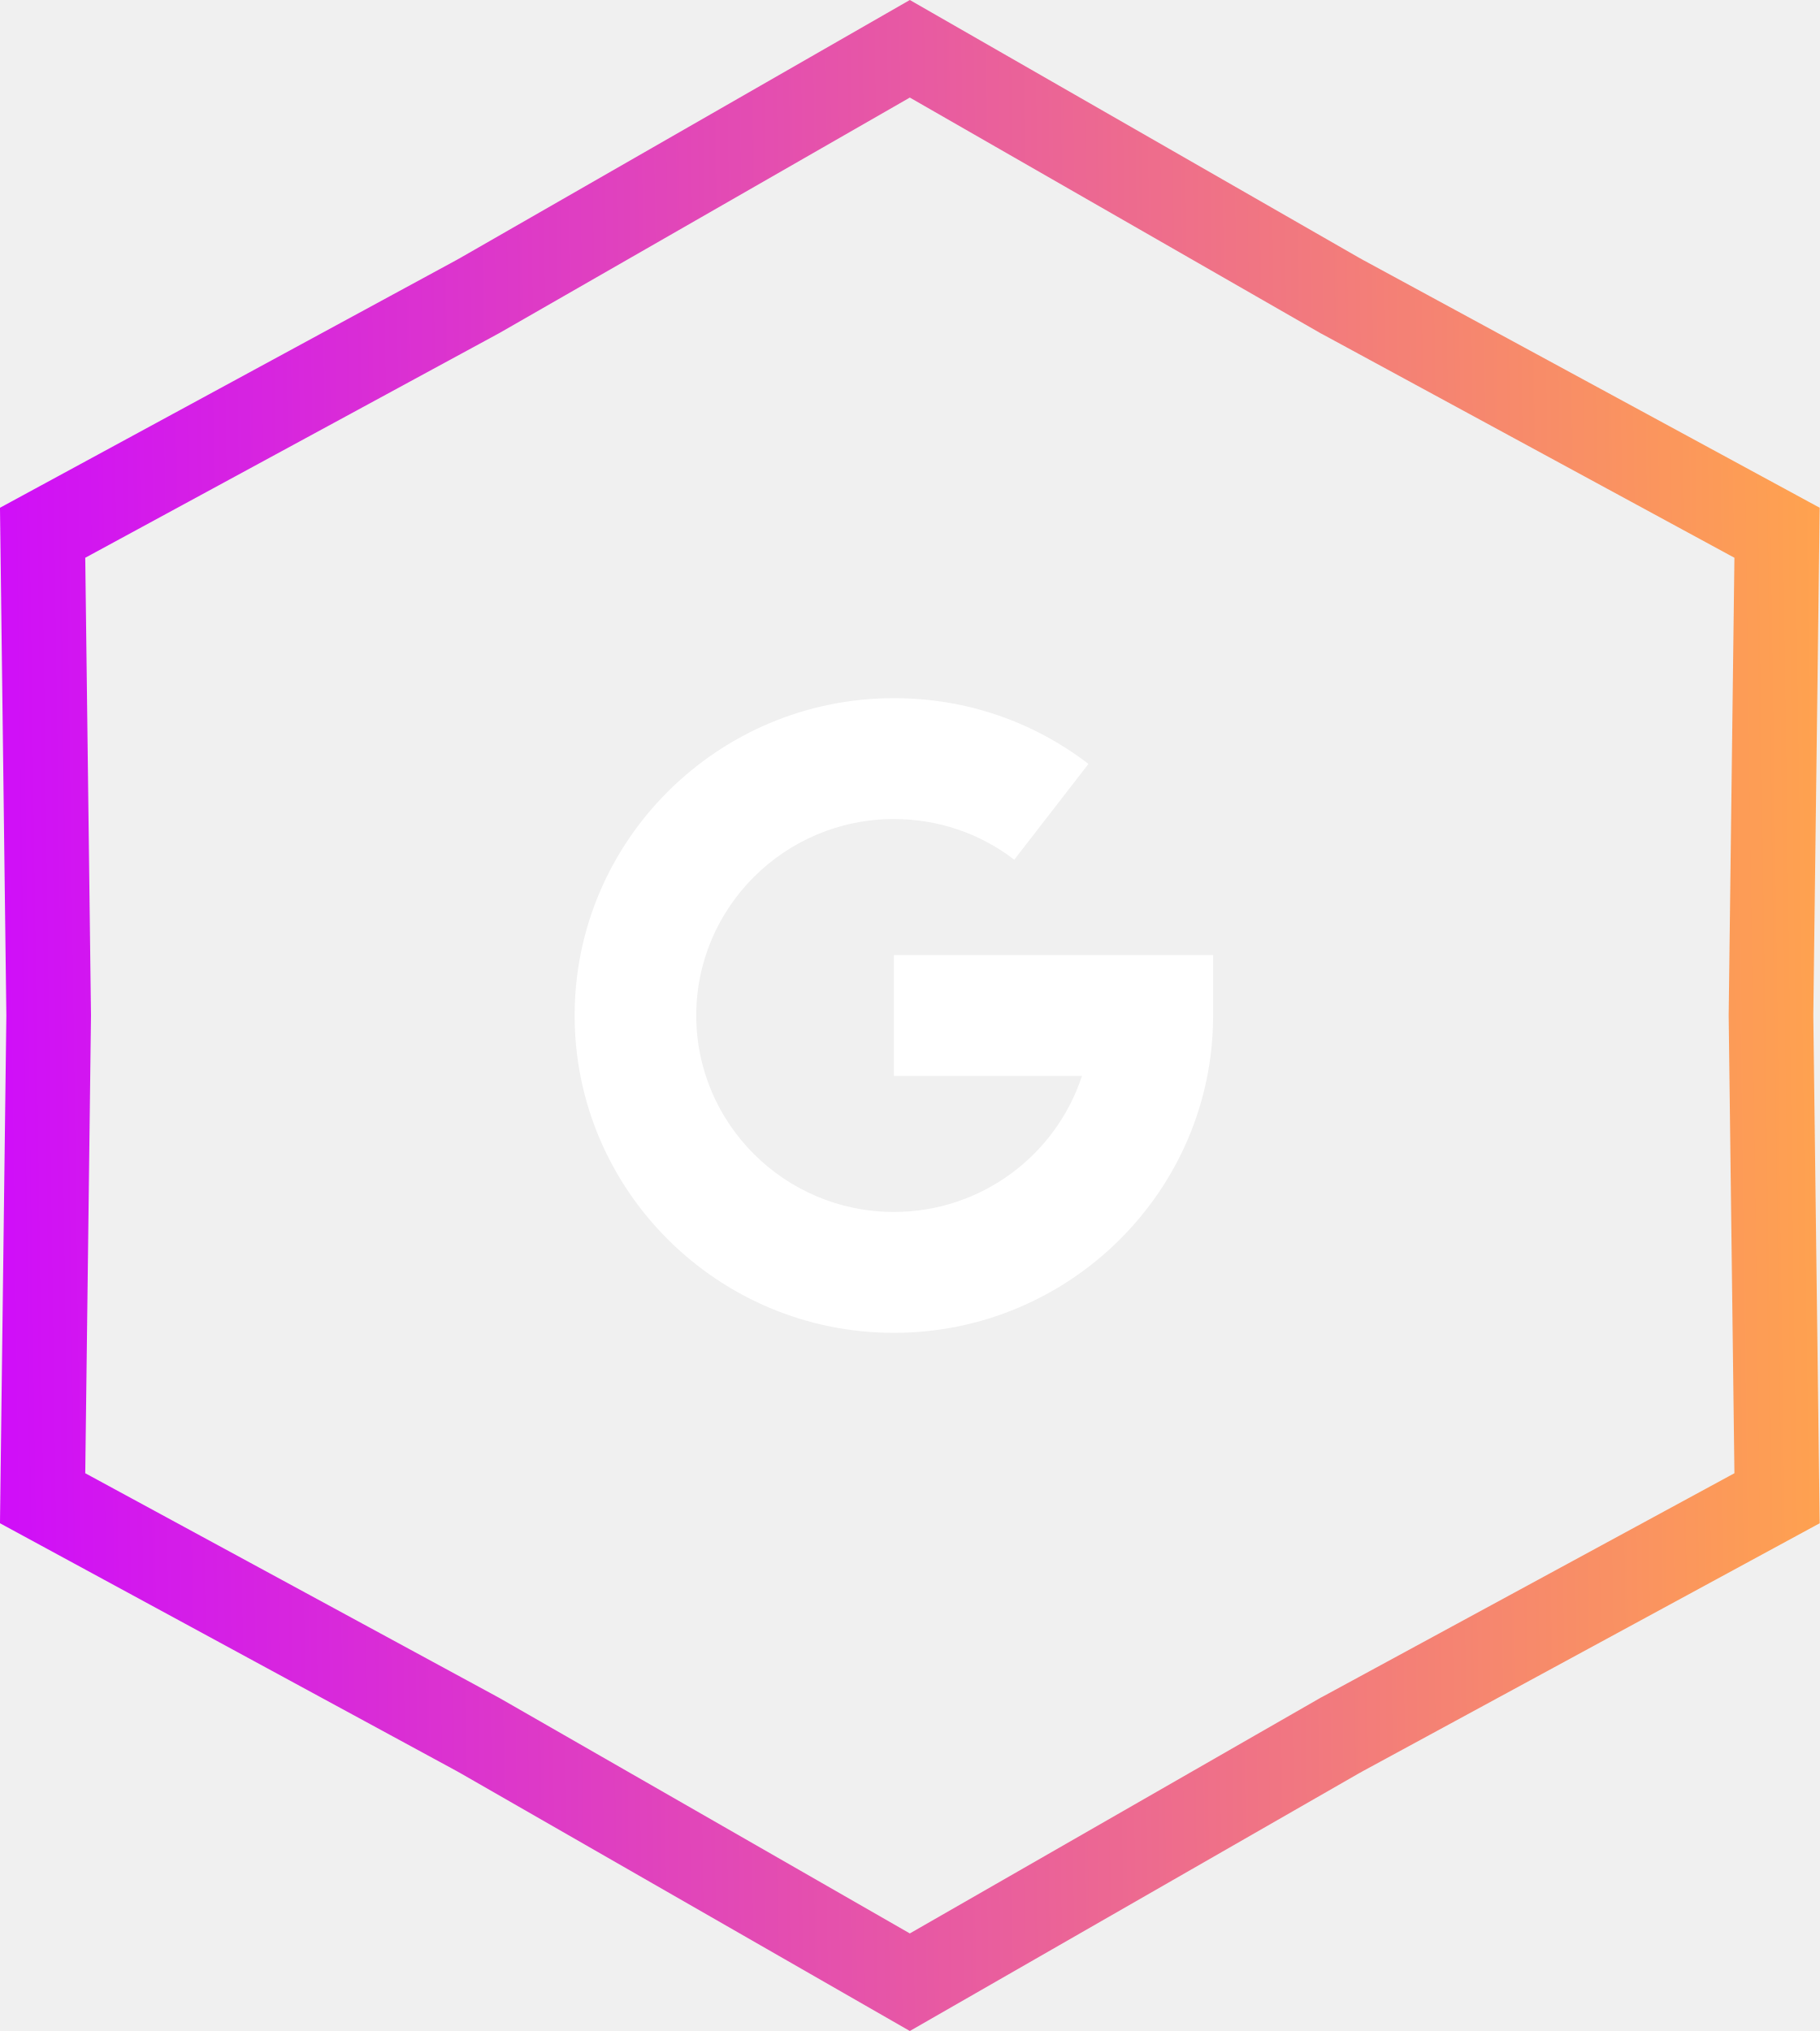
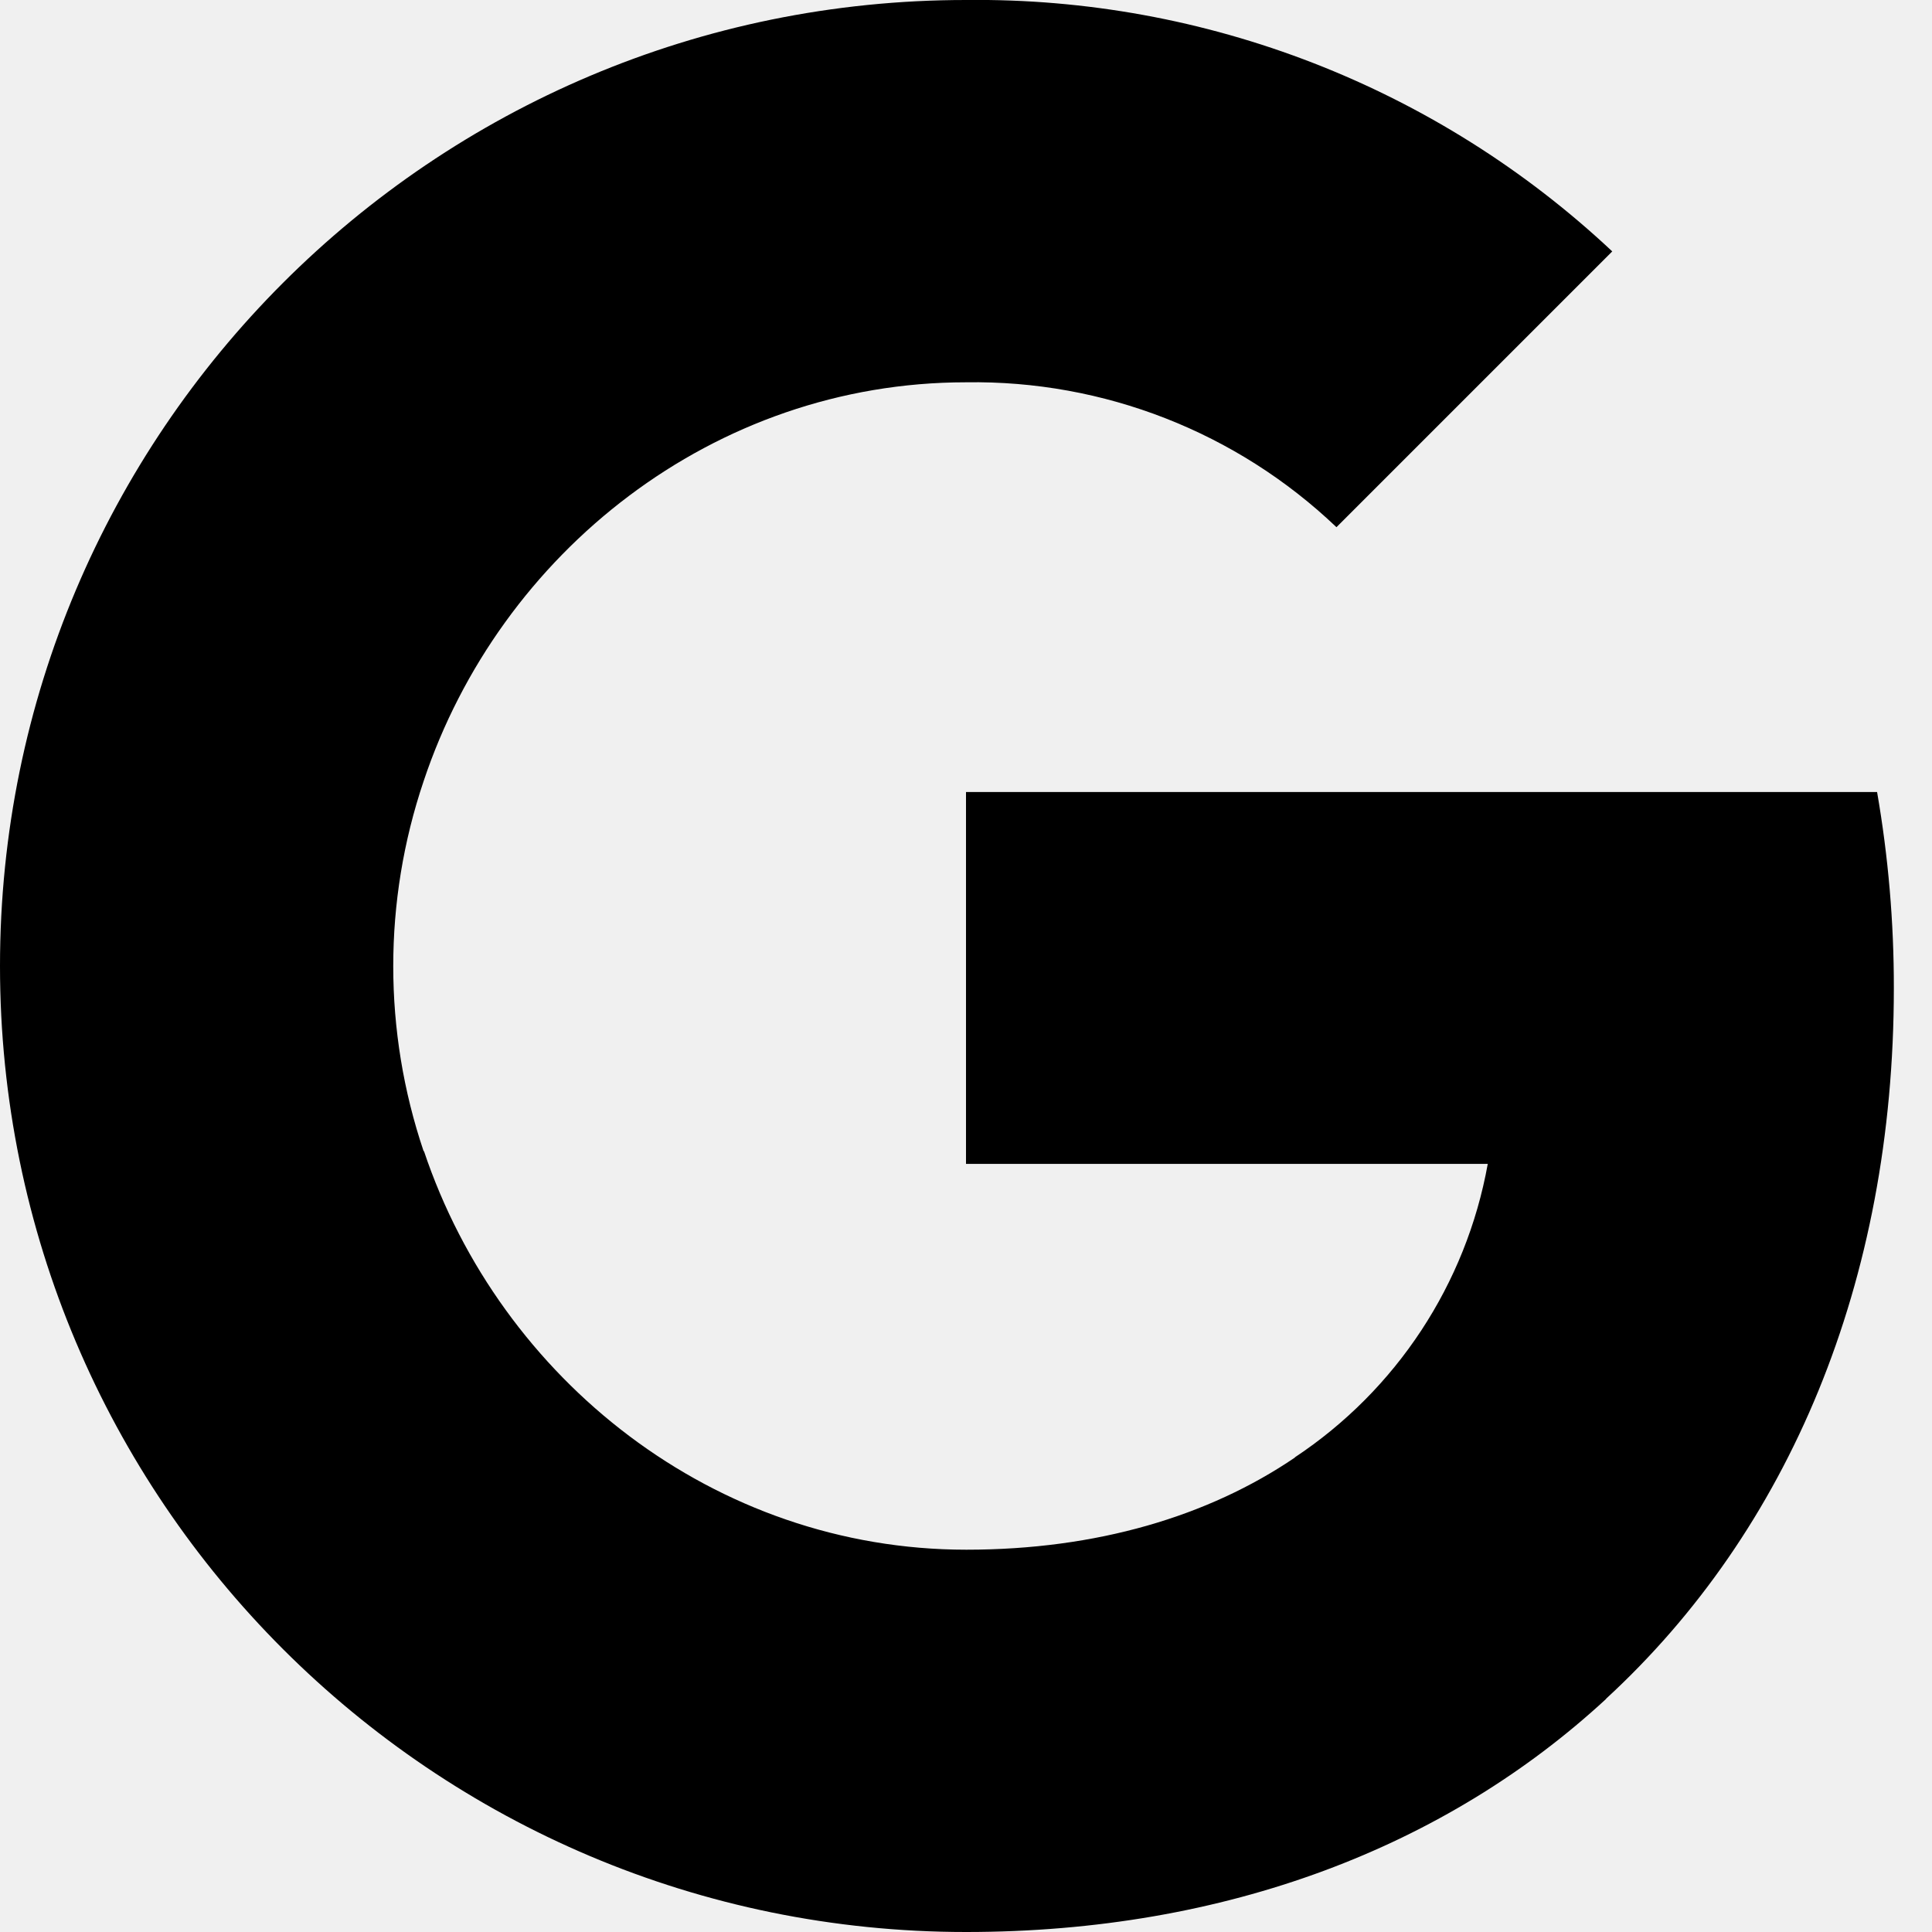
- <svg xmlns="http://www.w3.org/2000/svg" width="43" height="48" viewBox="0 0 43 48" fill="none">
-   <g filter="url(#filter0_b_4112_18096)">
-     <path d="M11.322 6.993L11.312 6.998L11.302 7.004L1.007 12.591L1.15 23.988L1.15 24L1.15 24.012L1.007 35.409L11.302 40.996L11.312 41.002L11.322 41.007L21.5 46.847L31.677 41.007L31.688 41.002L31.698 40.996L41.993 35.409L41.85 24.012L41.85 24L41.85 23.988L41.993 12.591L31.698 7.004L31.688 6.998L31.677 6.993L21.5 1.153L11.322 6.993Z" stroke="url(#paint0_linear_4112_18096)" stroke-width="2" />
-   </g>
-   <g clip-path="url(#clip0_4112_18096)">
-     <path d="M13.579 24C13.579 19.864 16.963 16.5 21.123 16.5C22.803 16.5 24.393 17.037 25.721 18.054L23.968 20.318C23.147 19.689 22.163 19.357 21.123 19.357C18.548 19.357 16.453 21.44 16.453 24C16.453 26.56 18.548 28.643 21.123 28.643C23.197 28.643 24.959 27.292 25.567 25.429H21.123V22.571H28.667V24C28.667 28.136 25.283 31.5 21.123 31.5C16.963 31.5 13.579 28.136 13.579 24Z" fill="white" />
-   </g>
-   <defs>
-     <filter id="filter0_b_4112_18096" x="-14" y="-14" width="71" height="76" filterUnits="userSpaceOnUse" color-interpolation-filters="sRGB">
-       <feFlood flood-opacity="0" result="BackgroundImageFix" />
-       <feGaussianBlur in="BackgroundImage" stdDeviation="7" />
-       <feComposite in2="SourceAlpha" operator="in" result="effect1_backgroundBlur_4112_18096" />
-       <feBlend mode="normal" in="SourceGraphic" in2="effect1_backgroundBlur_4112_18096" result="shape" />
-     </filter>
-     <linearGradient id="paint0_linear_4112_18096" x1="-1.617" y1="23.658" x2="43.299" y2="23.029" gradientUnits="userSpaceOnUse">
-       <stop stop-color="#CE09FF" />
-       <stop offset="1" stop-color="#FFA34E" />
-     </linearGradient>
-     <clipPath id="clip0_4112_18096">
-       <rect width="15.088" height="15" fill="white" transform="translate(13.5791 16.5)" />
-     </clipPath>
-   </defs>
+ <svg xmlns="http://www.w3.org/2000/svg" width="16" height="16" fill="currentColor" class="bi bi-google" viewBox="0 0 16 16">
+   <path d="M15.545 6.558a9.42 9.42 0 0 1 .139 1.626c0 2.434-.87 4.492-2.384 5.885h.002C11.978 15.292 10.158 16 8 16A8 8 0 1 1 8 0a7.689 7.689 0 0 1 5.352 2.082l-2.284 2.284A4.347 4.347 0 0 0 8 3.166c-2.087 0-3.86 1.408-4.492 3.304a4.792 4.792 0 0 0 0 3.063h.003c.635 1.893 2.405 3.301 4.492 3.301 1.078 0 2.004-.276 2.722-.764h-.003a3.702 3.702 0 0 0 1.599-2.431H8v-3.08h7.545z" />
</svg>
